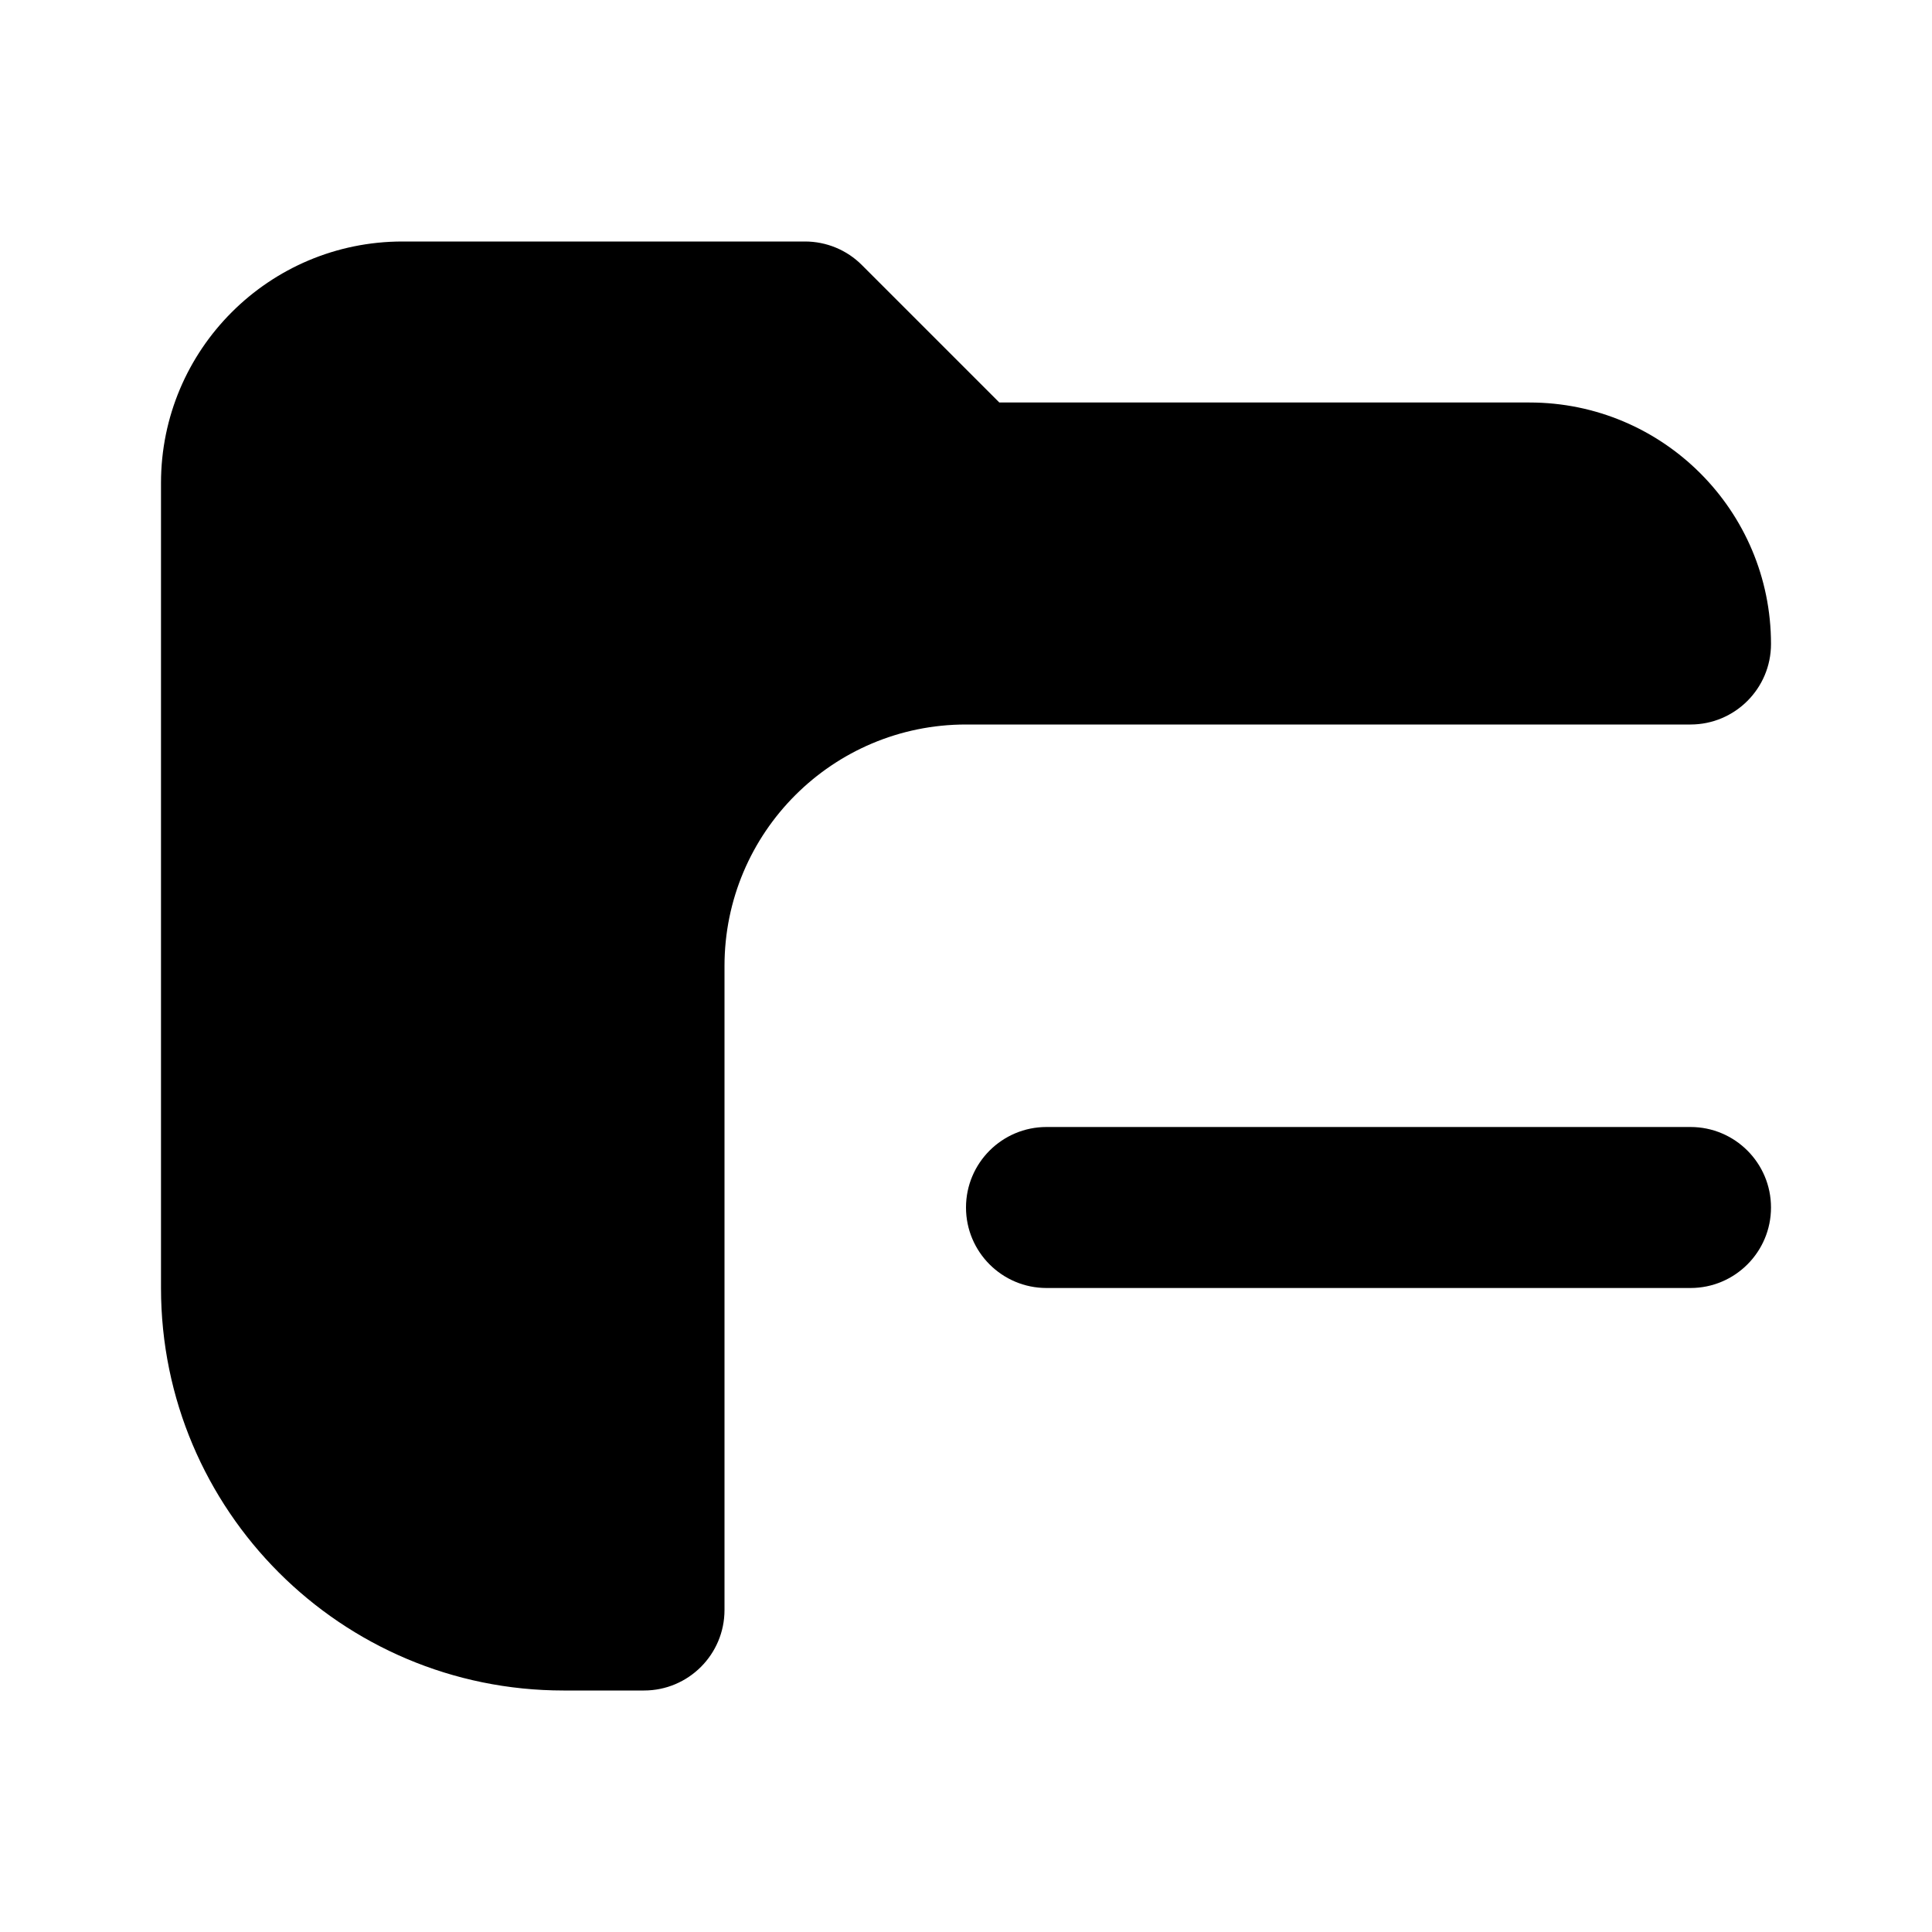
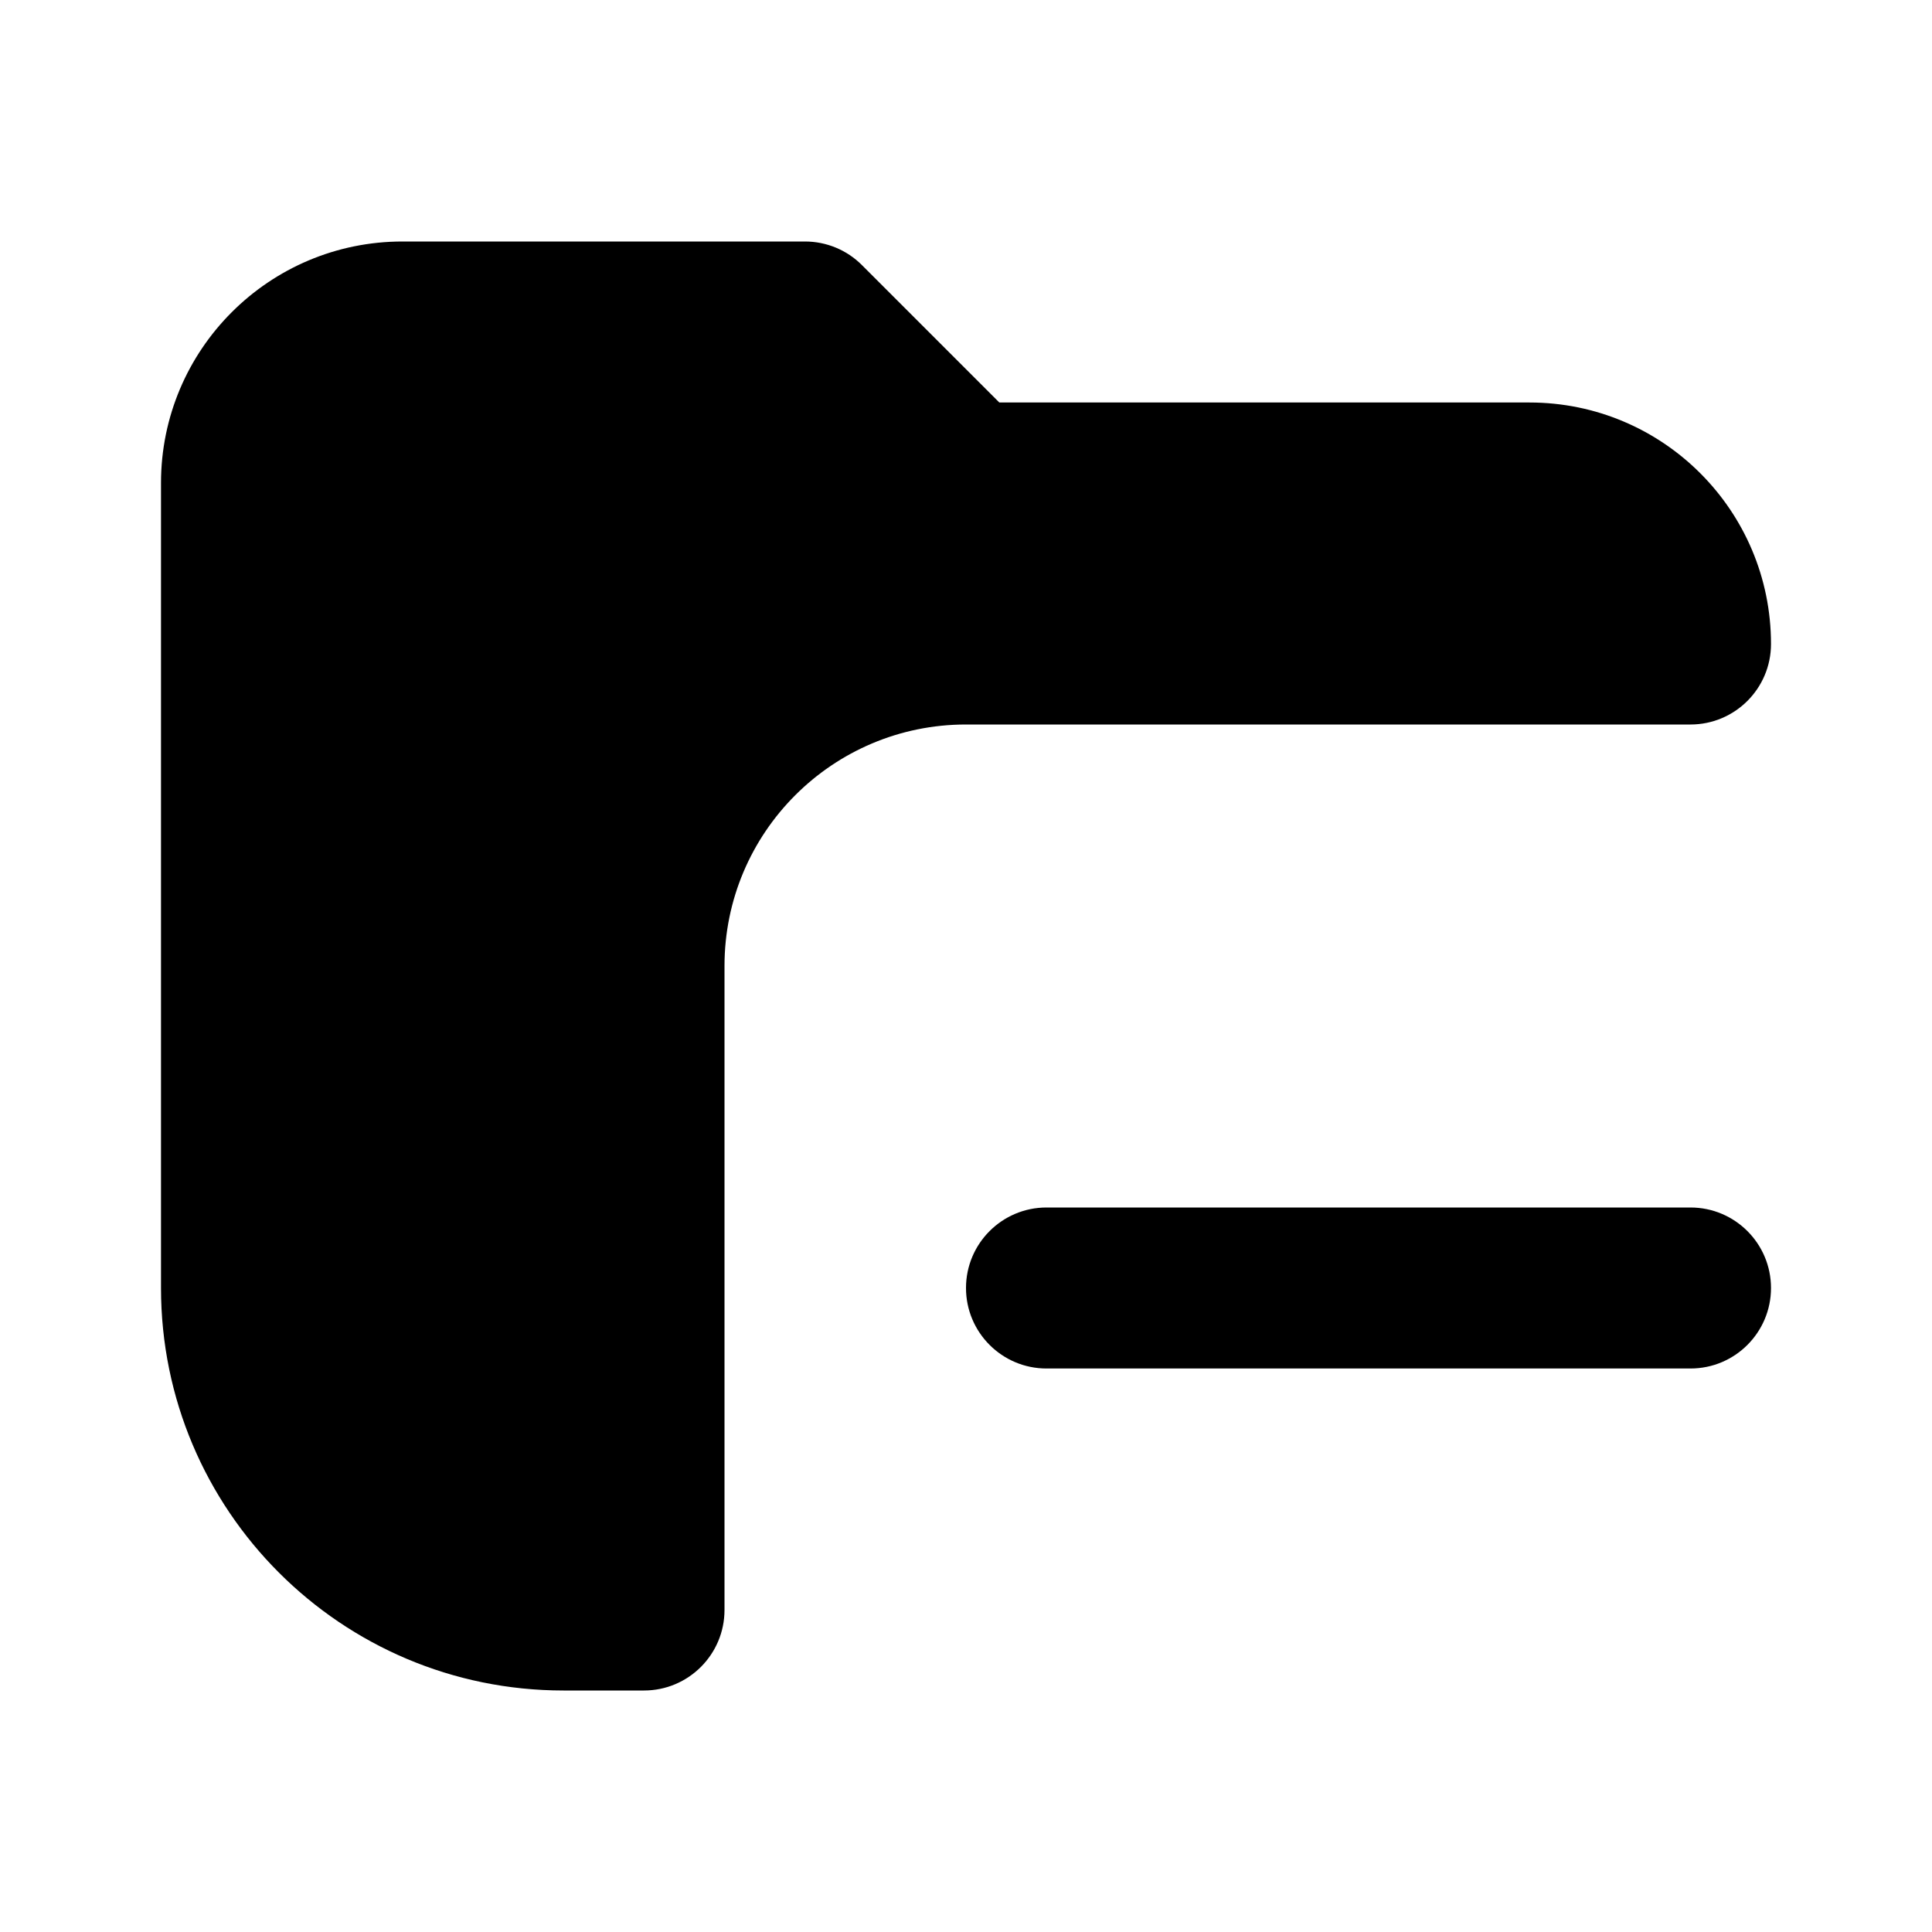
<svg xmlns="http://www.w3.org/2000/svg" width="24" height="24" viewBox="0 0 24 24" fill="none">
-   <path d="M10.707 3.293L12.414 5H19C20.657 5 22 6.343 22 8C22 8.552 21.552 9 21 9H12C10.343 9 9 10.343 9 12V20C9 20.552 8.552 21 8 21H7C4.239 21 2 18.761 2 16V6C2 4.343 3.343 3 5 3H10C10.265 3 10.52 3.105 10.707 3.293ZM13 14H21C21.552 14 22 14.448 22 15C22 15.552 21.552 16 21 16H13C12.448 16 12 15.552 12 15C12 14.448 12.448 14 13 14Z" fill="currentColor" />
+   <path d="M10.707 3.293L12.414 5H19C20.657 5 22 6.343 22 8C22 8.552 21.552 9 21 9H12C10.343 9 9 10.343 9 12V20C9 20.552 8.552 21 8 21H7C4.239 21 2 18.761 2 16V6C2 4.343 3.343 3 5 3H10C10.265 3 10.52 3.105 10.707 3.293ZM13 15H21C21.552 15 22 15.448 22 16C22 16.552 21.552 17 21 17H13C12.448 17 12 16.552 12 16C12 15.448 12.448 15 13 15Z" fill="currentColor" />
</svg>
